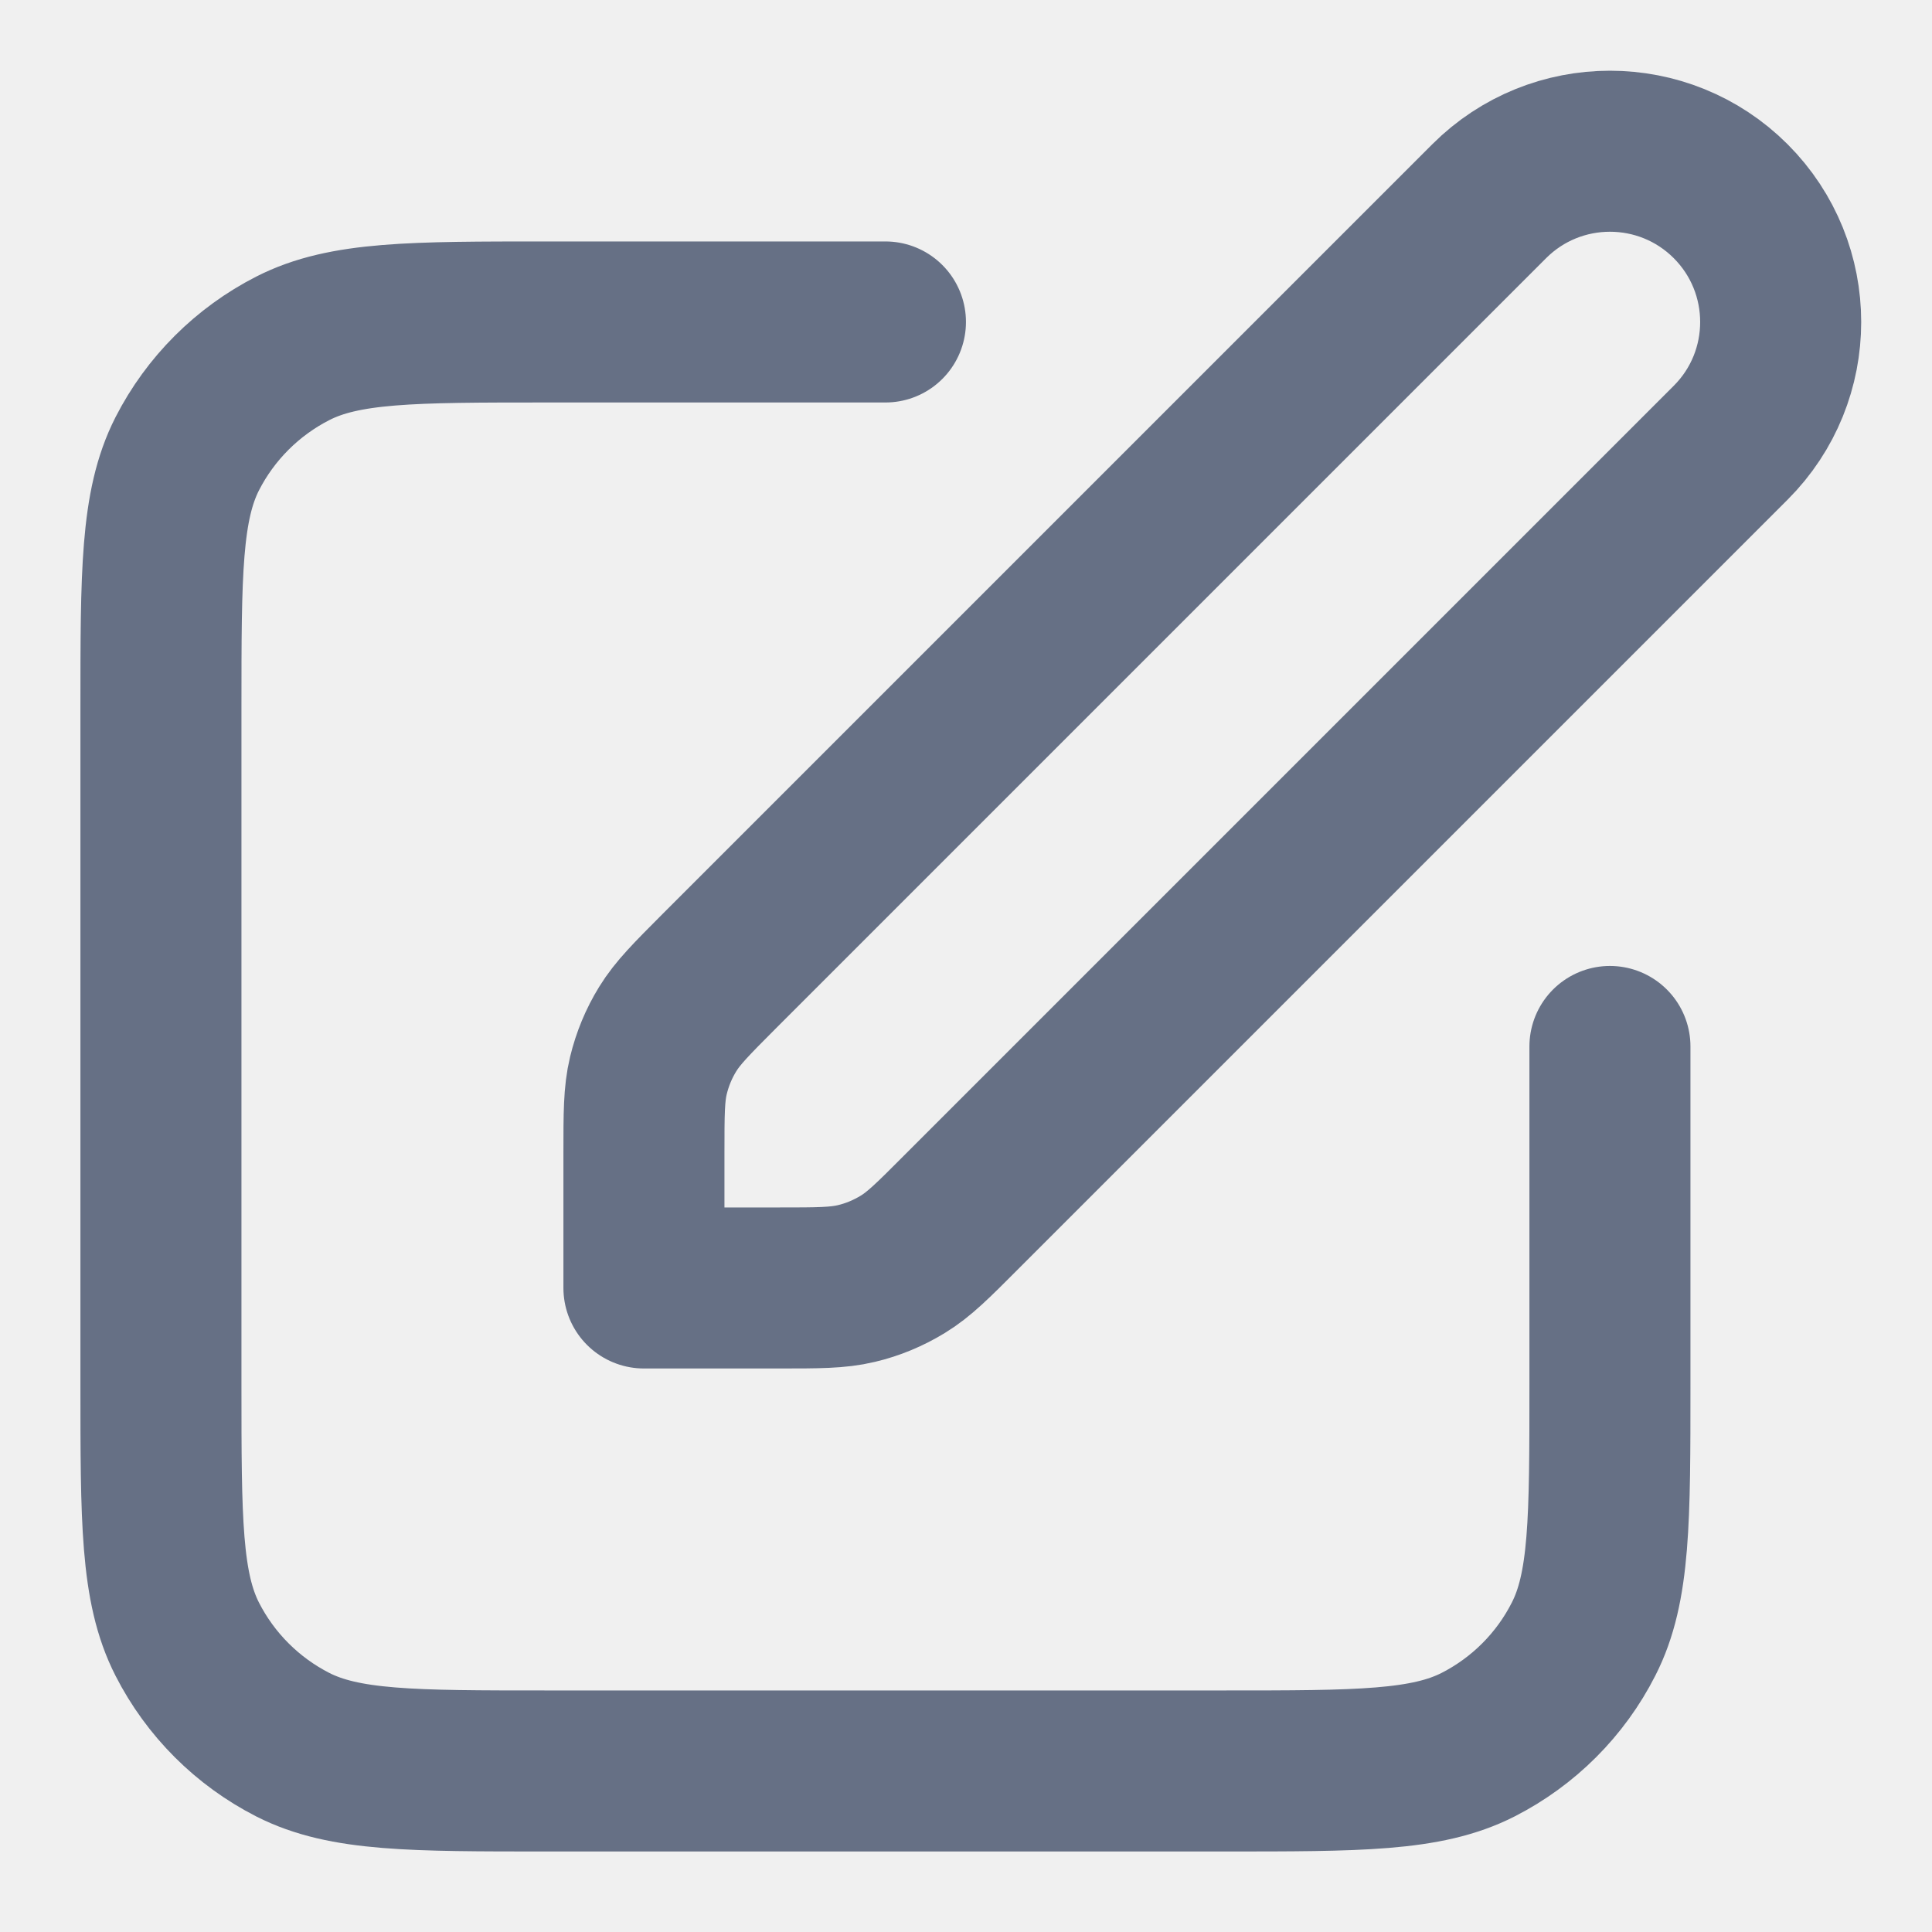
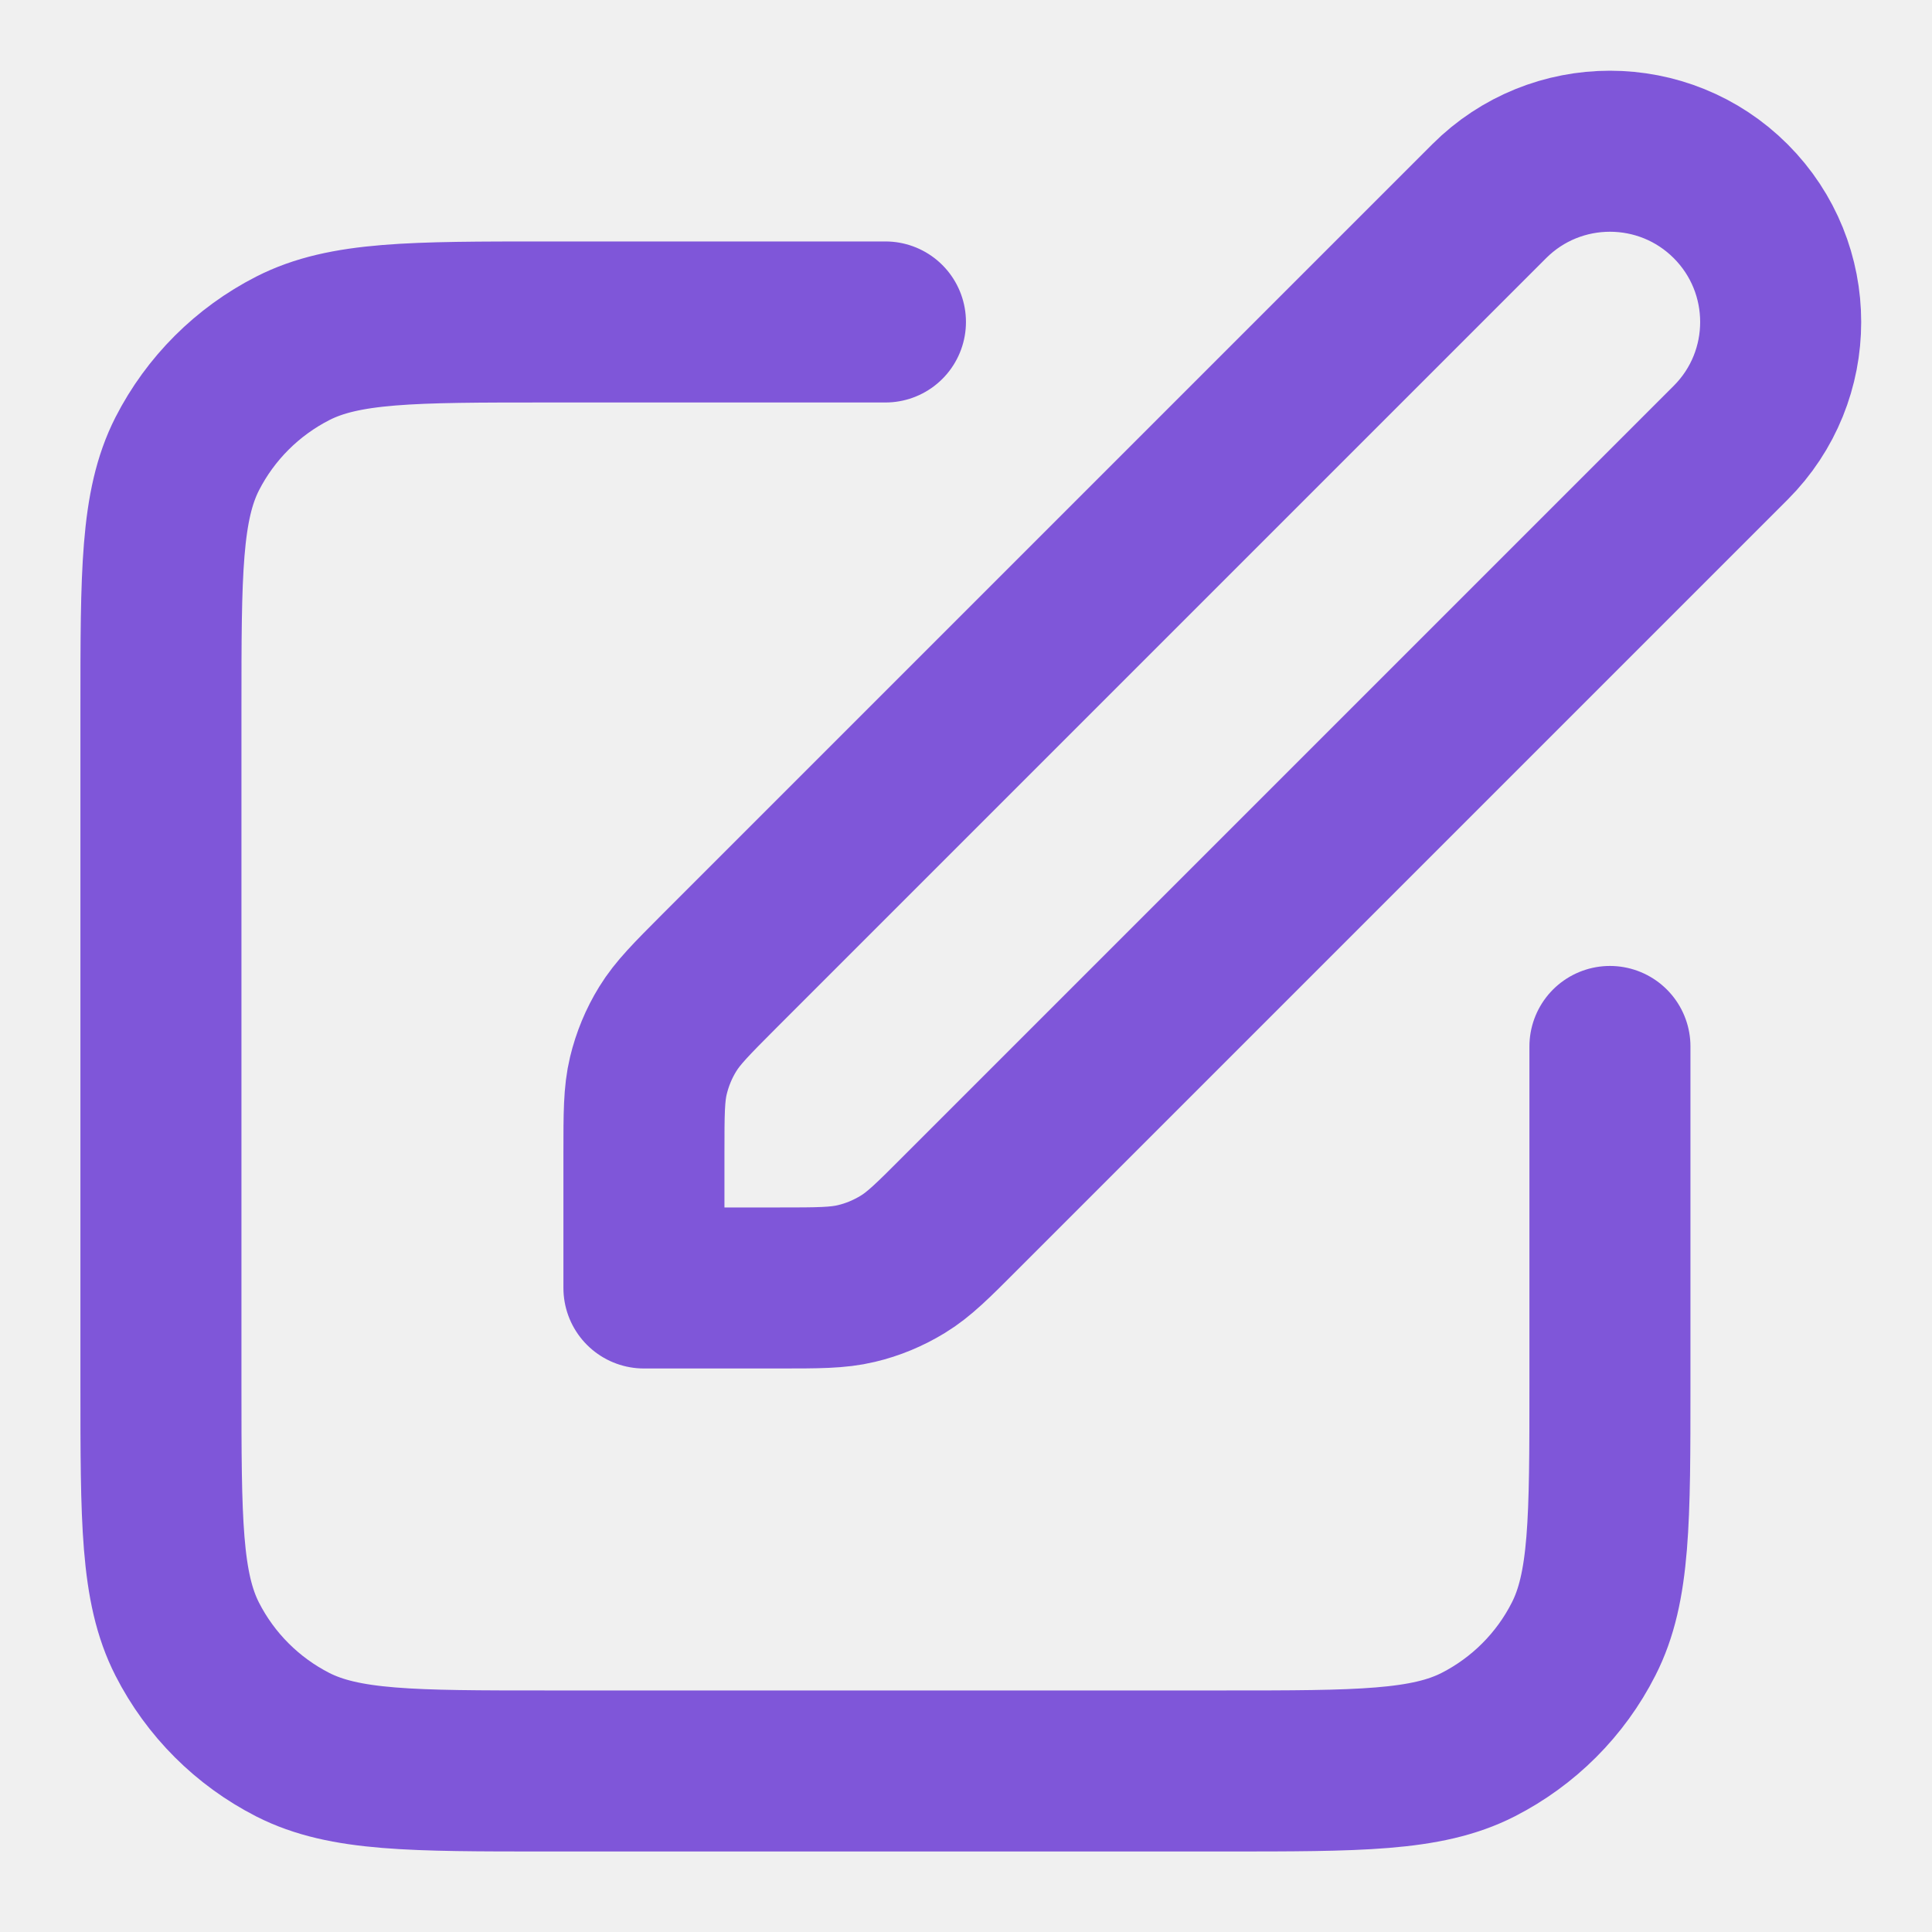
<svg xmlns="http://www.w3.org/2000/svg" width="20" height="20" viewBox="0 0 20 20" fill="none">
  <g clip-path="url(#clip0_1548_27216)">
-     <path d="M9.166 3.333H5.666C4.266 3.333 3.566 3.333 3.031 3.606C2.561 3.846 2.178 4.228 1.938 4.698C1.666 5.233 1.666 5.933 1.666 7.333V14.333C1.666 15.734 1.666 16.434 1.938 16.968C2.178 17.439 2.561 17.821 3.031 18.061C3.566 18.333 4.266 18.333 5.666 18.333H12.666C14.066 18.333 14.766 18.333 15.301 18.061C15.771 17.821 16.154 17.439 16.393 16.968C16.666 16.434 16.666 15.734 16.666 14.333V10.833M6.666 13.333H8.061C8.469 13.333 8.673 13.333 8.865 13.287C9.035 13.247 9.197 13.179 9.346 13.088C9.515 12.985 9.659 12.841 9.947 12.552L17.916 4.583C18.606 3.893 18.606 2.774 17.916 2.083C17.226 1.393 16.106 1.393 15.416 2.083L7.447 10.052C7.159 10.341 7.015 10.485 6.912 10.653C6.82 10.802 6.753 10.965 6.712 11.135C6.666 11.326 6.666 11.53 6.666 11.938V13.333Z" stroke="#667085" stroke-width="1.667" stroke-linecap="round" stroke-linejoin="round" />
+     <path d="M9.166 3.333H5.666C4.266 3.333 3.566 3.333 3.031 3.606C2.561 3.846 2.178 4.228 1.938 4.698C1.666 5.233 1.666 5.933 1.666 7.333V14.333C1.666 15.734 1.666 16.434 1.938 16.968C2.178 17.439 2.561 17.821 3.031 18.061C3.566 18.333 4.266 18.333 5.666 18.333H12.666C14.066 18.333 14.766 18.333 15.301 18.061C15.771 17.821 16.154 17.439 16.393 16.968C16.666 16.434 16.666 15.734 16.666 14.333V10.833M6.666 13.333H8.061C8.469 13.333 8.673 13.333 8.865 13.287C9.035 13.247 9.197 13.179 9.346 13.088C9.515 12.985 9.659 12.841 9.947 12.552L17.916 4.583C18.606 3.893 18.606 2.774 17.916 2.083C17.226 1.393 16.106 1.393 15.416 2.083L7.447 10.052C7.159 10.341 7.015 10.485 6.912 10.653C6.82 10.802 6.753 10.965 6.712 11.135C6.666 11.326 6.666 11.53 6.666 11.938V13.333Z" stroke="#7F56D9" stroke-width="1.667" stroke-linecap="round" stroke-linejoin="round" />
  </g>
  <defs>
    <clipPath id="clip0_1548_27216">
      <rect width="20" height="20" fill="white" />
    </clipPath>
  </defs>
</svg>
